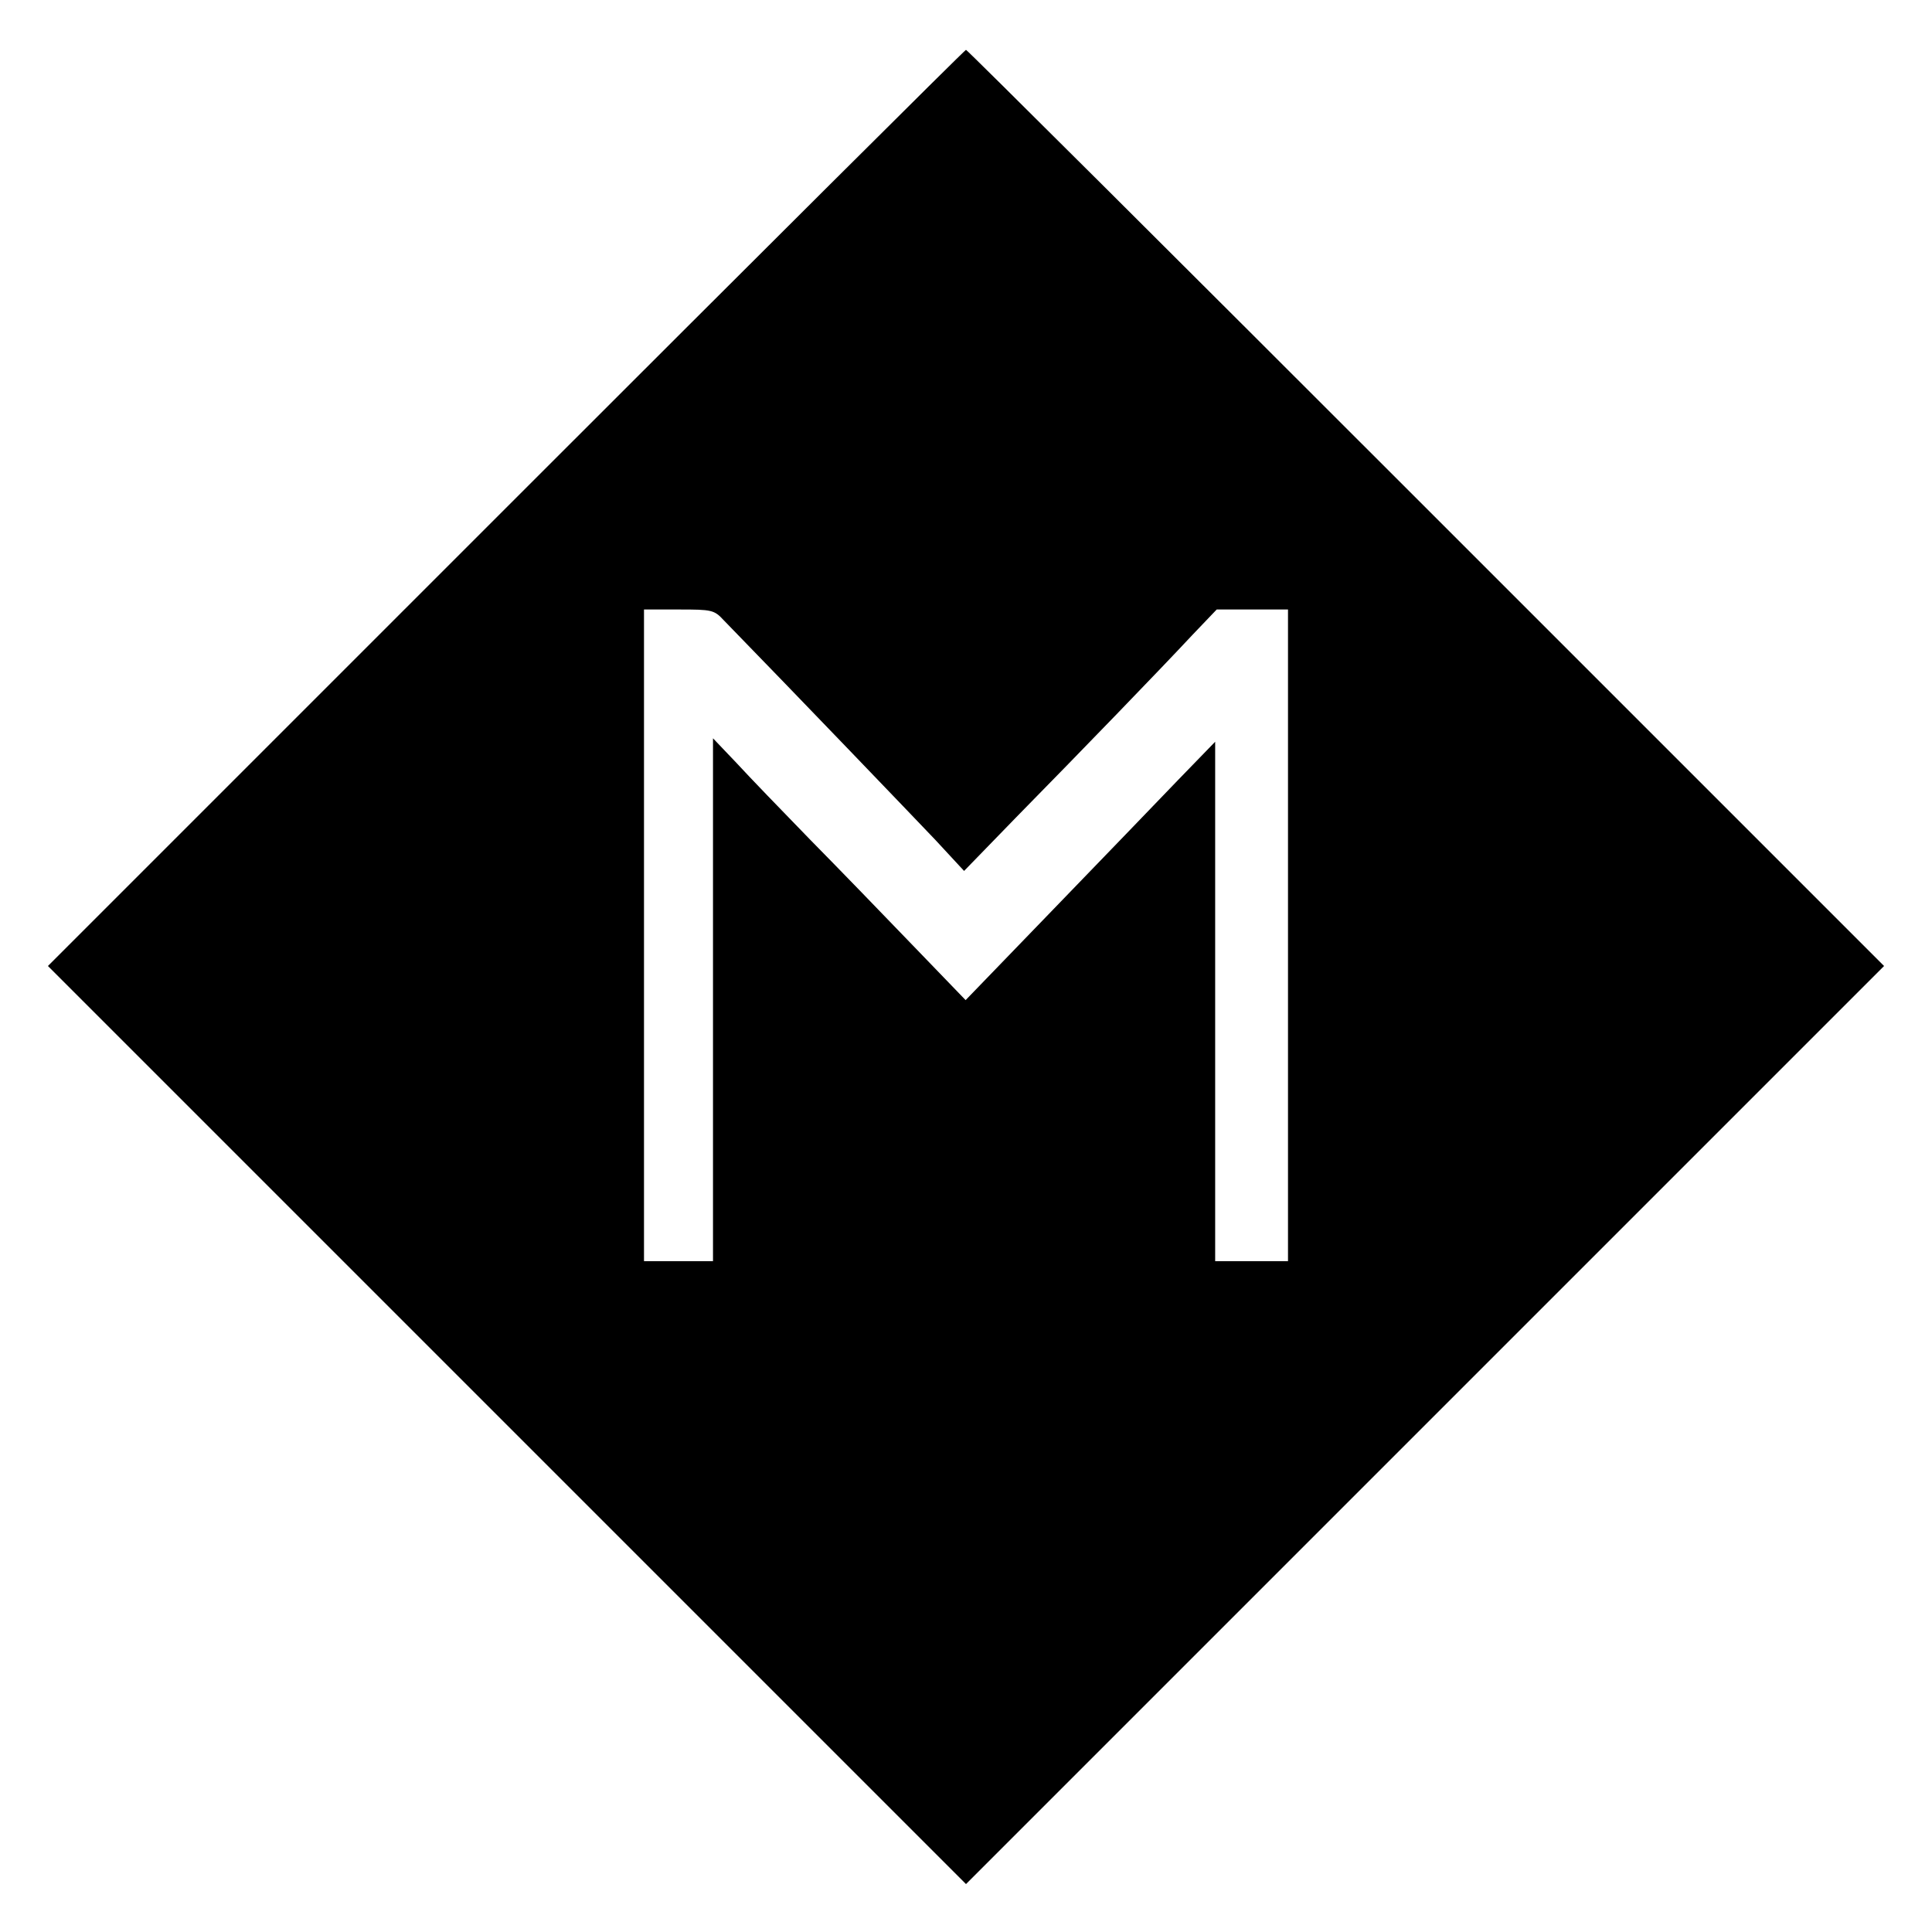
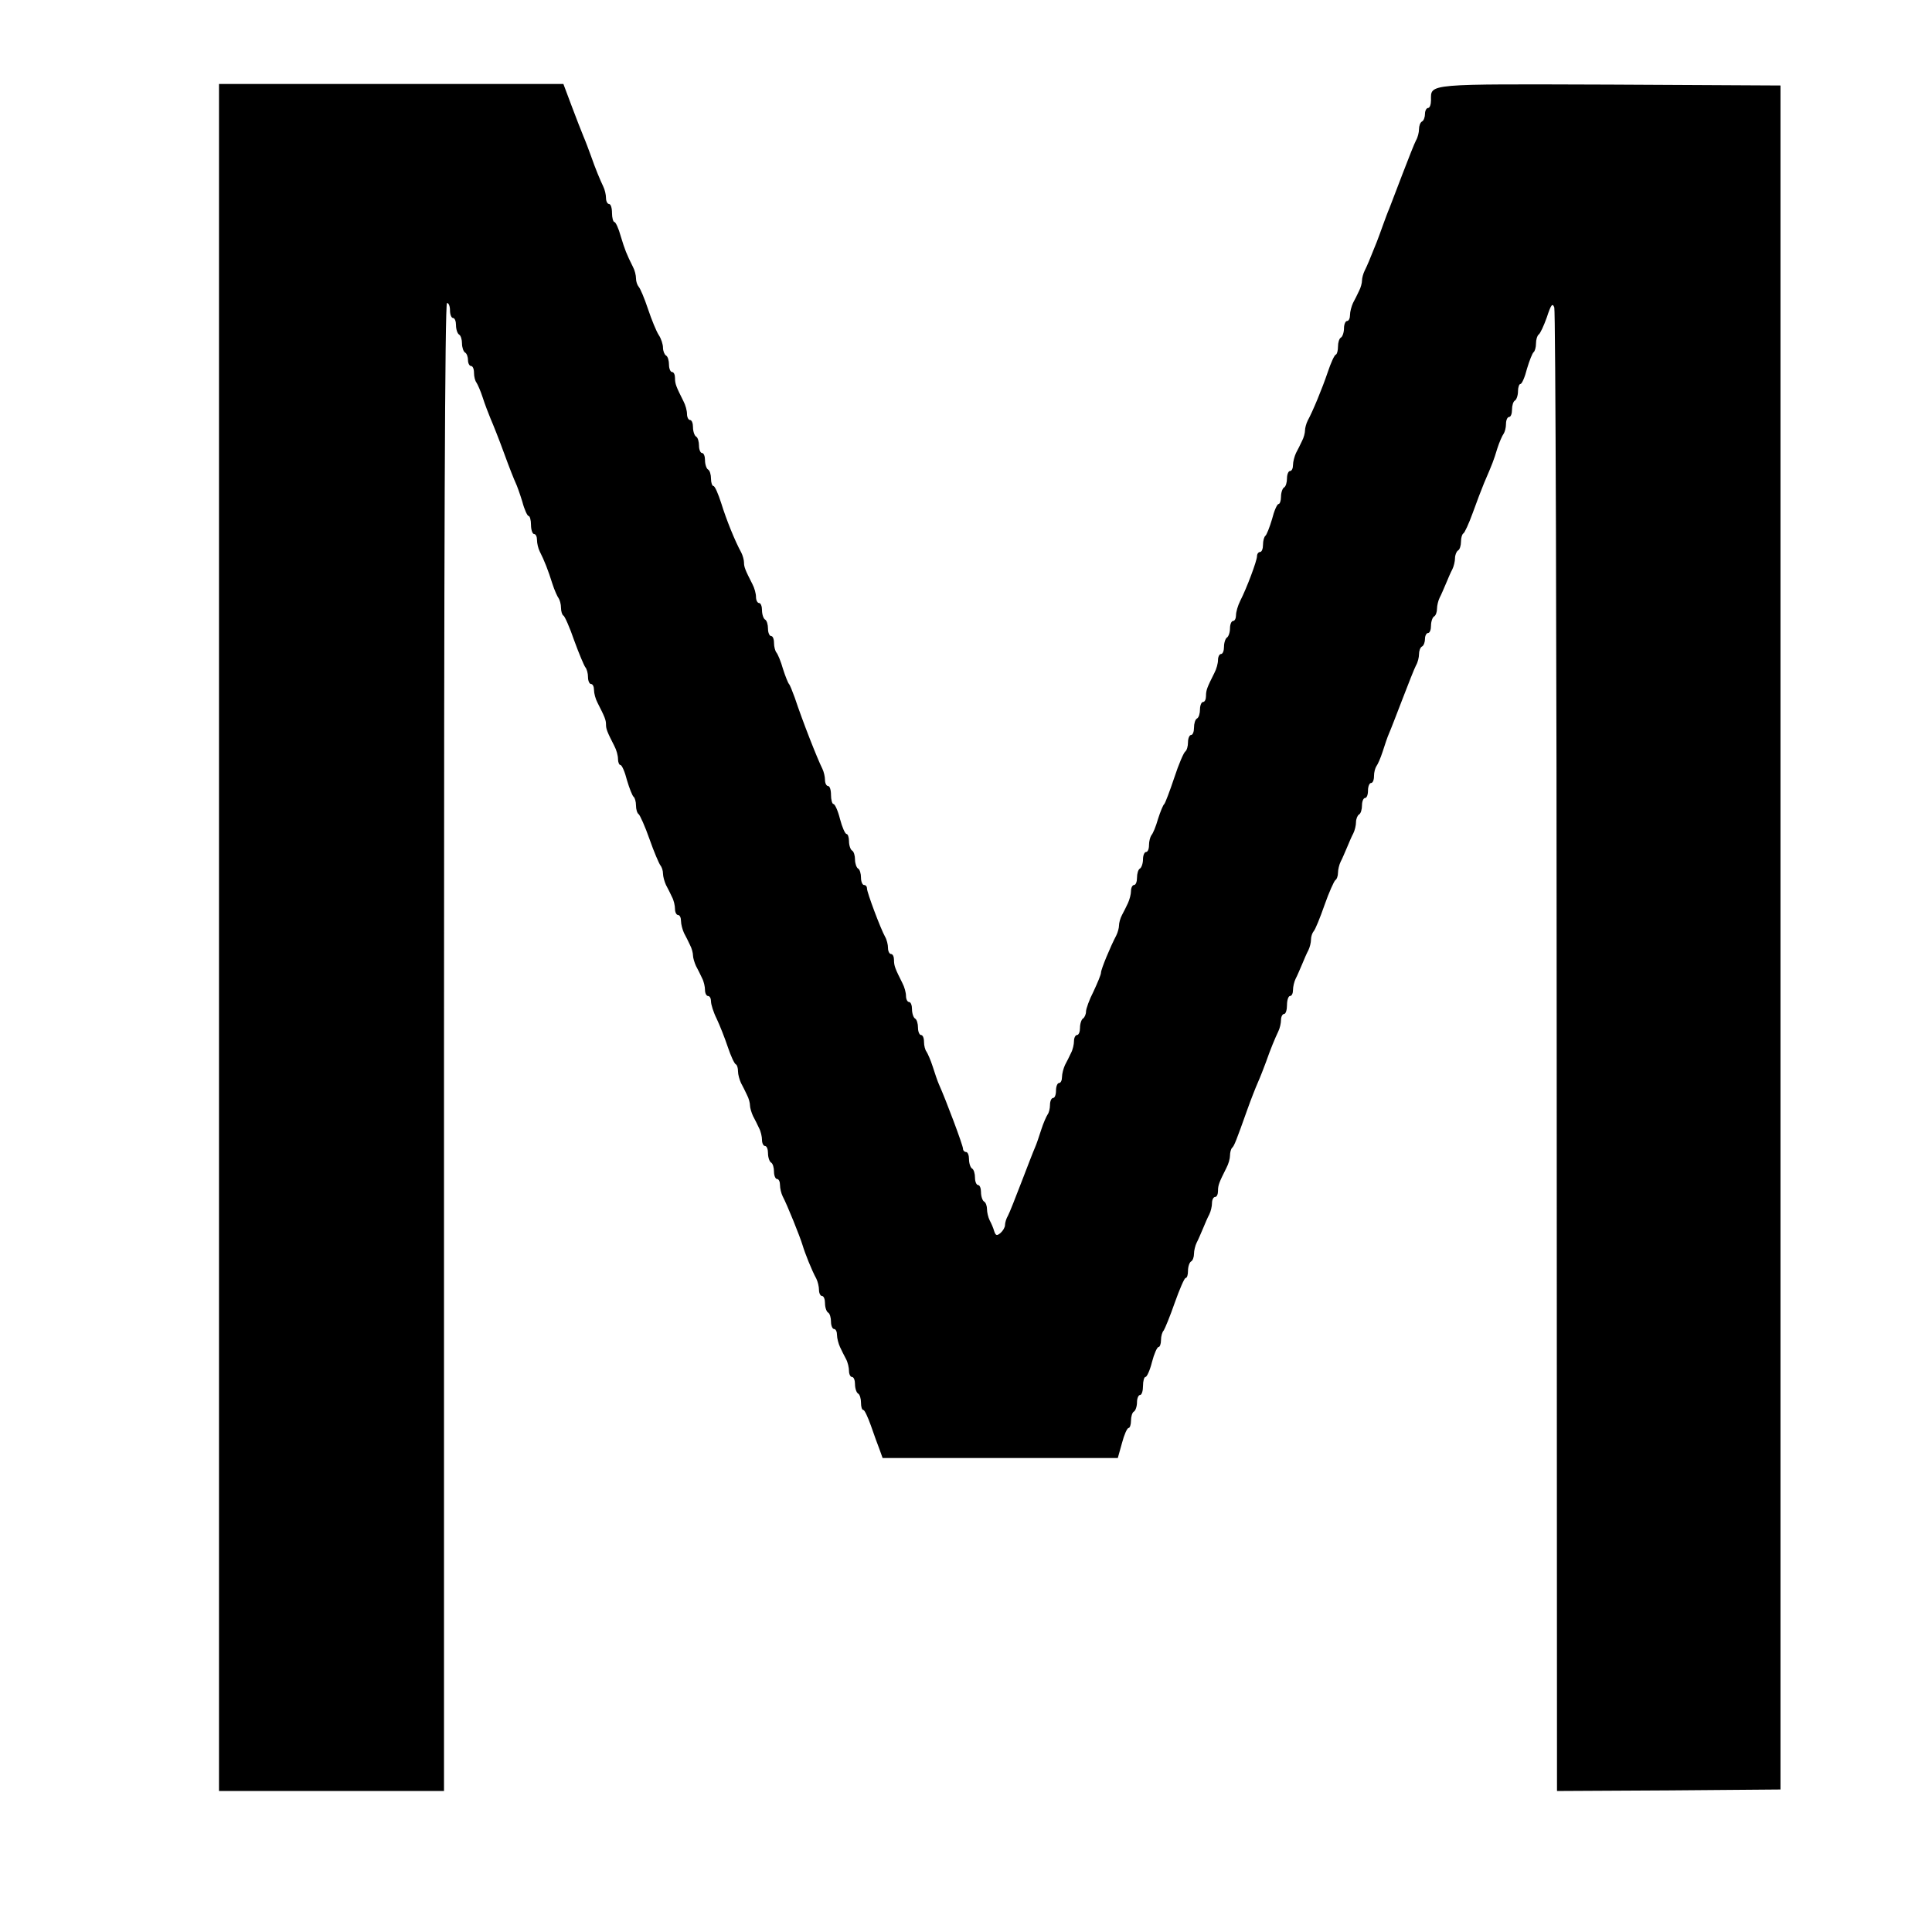
- <svg xmlns="http://www.w3.org/2000/svg" version="1.0" width="504pt" height="504pt" viewBox="0 0 504 504" preserveAspectRatio="xMidYMid meet">
-   <g transform="translate(0,504) scale(0.1,-0.1)" fill="#000000" stroke="none">
-     <path d="M1320 3715 l-1195 -1195 1198 -1198 1197 -1197 1197 1197 1198 1198 -1195 1195 c-657 657 -1197 1195 -1200 1195 -3 0 -543 -538 -1200 -1195z m568 -293 c186 -191 493 -511 552 -573 l75 -81 135 139 c171 174 378 388 460 476 l64 67 93 0 93 0 0 -850 0 -850 -95 0 -95 0 0 678 0 677 -97 -100 c-53 -55 -199 -207 -325 -337 l-229 -237 -137 142 c-75 78 -196 203 -269 277 -72 74 -159 164 -192 200 l-61 64 0 -682 0 -682 -90 0 -90 0 0 850 0 850 91 0 c86 0 92 -1 117 -28z" />
+ <svg xmlns="http://www.w3.org/2000/svg" version="1.0" width="644pt" height="644pt" viewBox="0 0 644 644" preserveAspectRatio="xMidYMid meet">
+   <g transform="translate(0,644) scale(0.1,-0.1)" fill="#000000" stroke="none">
+     <path d="M730 3315 l0 -2845 375 0 375 0 0 2480 c0 1647 3 2480 10 2480 6 0 10 -11 10 -25 0 -14 5 -25 10 -25 6 0 10 -11 10 -24 0 -14 5 -28 10 -31 6 -3 10 -17 10 -30 0 -13 5 -27 10 -30 6 -3 10 -15 10 -26 0 -10 5 -19 10 -19 6 0 10 -10 10 -23 0 -13 4 -27 8 -32 4 -6 14 -28 21 -50 7 -22 19 -53 26 -70 7 -16 28 -68 45 -115 17 -47 35 -92 39 -100 4 -8 14 -36 22 -62 7 -27 17 -48 21 -48 4 0 8 -13 8 -30 0 -16 5 -30 10 -30 6 0 10 -9 10 -20 0 -11 4 -28 9 -38 15 -29 29 -65 42 -107 7 -22 17 -44 21 -49 4 -6 8 -20 8 -32 0 -12 4 -24 8 -26 4 -1 21 -39 36 -83 16 -44 33 -84 37 -89 5 -6 9 -20 9 -33 0 -13 5 -23 10 -23 6 0 10 -9 10 -20 0 -11 5 -30 12 -43 24 -47 28 -57 28 -72 0 -15 4 -25 28 -72 7 -13 12 -32 12 -43 0 -11 4 -20 8 -20 5 0 15 -23 22 -51 8 -27 18 -52 22 -55 4 -3 8 -16 8 -29 0 -13 4 -26 9 -29 4 -3 21 -40 36 -83 15 -43 32 -82 36 -87 5 -6 9 -18 9 -28 0 -10 5 -27 10 -38 6 -11 15 -29 20 -40 6 -11 10 -29 10 -40 0 -11 5 -20 10 -20 6 0 10 -9 10 -20 0 -11 5 -29 10 -40 6 -11 15 -29 20 -40 6 -11 10 -27 10 -35 0 -8 5 -24 10 -35 6 -11 15 -29 20 -40 6 -11 10 -29 10 -40 0 -11 5 -20 10 -20 6 0 10 -8 10 -18 0 -10 8 -36 19 -58 10 -21 27 -64 37 -94 10 -30 22 -56 27 -58 4 -2 7 -12 7 -23 0 -11 5 -28 10 -39 6 -11 15 -29 20 -40 6 -11 10 -27 10 -35 0 -8 5 -24 10 -35 6 -11 15 -29 20 -40 6 -11 10 -29 10 -40 0 -11 5 -20 10 -20 6 0 10 -11 10 -24 0 -14 5 -28 10 -31 6 -3 10 -17 10 -31 0 -13 5 -24 10 -24 6 0 10 -9 10 -20 0 -11 4 -28 9 -38 15 -28 58 -135 66 -162 8 -27 31 -85 46 -112 5 -10 9 -27 9 -38 0 -11 5 -20 10 -20 6 0 10 -11 10 -24 0 -14 5 -28 10 -31 6 -3 10 -17 10 -31 0 -13 5 -24 10 -24 6 0 10 -9 10 -20 0 -11 5 -29 10 -40 5 -11 14 -29 20 -40 6 -11 10 -29 10 -40 0 -11 5 -20 10 -20 6 0 10 -11 10 -24 0 -14 5 -28 10 -31 6 -3 10 -17 10 -31 0 -13 3 -24 8 -24 4 0 15 -24 25 -52 10 -29 23 -65 29 -80 l10 -28 392 0 392 0 14 50 c7 27 17 50 22 50 4 0 8 11 8 24 0 14 4 28 10 31 5 3 10 17 10 31 0 13 5 24 10 24 6 0 10 14 10 30 0 17 4 30 8 30 5 0 15 22 22 50 7 27 17 50 22 50 4 0 8 10 8 23 0 13 4 27 9 32 4 6 21 47 37 93 16 45 32 82 36 82 5 0 8 11 8 24 0 14 5 28 10 31 6 3 10 15 10 26 0 10 4 27 9 37 5 9 14 31 21 47 7 17 16 38 21 47 5 10 9 27 9 38 0 11 5 20 10 20 6 0 10 9 10 20 0 20 4 29 28 77 7 13 12 31 12 41 0 10 3 22 7 26 7 6 14 24 51 128 11 31 27 72 35 90 8 18 20 49 27 68 15 43 30 79 41 102 5 10 9 27 9 38 0 11 5 20 10 20 6 0 10 14 10 30 0 17 5 30 10 30 6 0 10 9 10 20 0 11 4 28 9 38 5 9 14 31 21 47 7 17 16 38 21 47 5 10 9 26 9 36 0 10 4 22 9 28 5 5 21 44 36 87 15 43 32 80 36 83 5 3 9 14 9 25 0 10 4 27 9 37 5 9 14 31 21 47 7 17 16 38 21 47 5 10 9 27 9 37 0 11 5 23 10 26 6 3 10 17 10 31 0 13 5 24 10 24 6 0 10 11 10 25 0 14 5 25 10 25 6 0 10 10 10 23 0 13 4 27 8 33 4 5 14 27 21 49 7 22 16 49 21 60 5 11 25 63 45 115 20 52 40 103 45 112 6 10 10 27 10 37 0 11 4 23 10 26 6 3 10 15 10 26 0 10 5 19 10 19 6 0 10 11 10 24 0 14 5 28 10 31 6 3 10 15 10 26 0 10 4 27 9 37 5 9 14 31 21 47 7 17 16 38 21 47 5 10 9 27 9 37 0 11 5 23 10 26 6 3 10 17 10 30 0 13 4 25 8 27 4 2 18 32 31 68 13 36 30 81 38 100 28 65 32 75 44 115 7 22 17 44 21 49 4 6 8 20 8 33 0 13 5 23 10 23 6 0 10 11 10 24 0 14 4 28 10 31 5 3 10 17 10 31 0 13 4 24 8 24 5 0 15 23 22 51 8 27 18 52 22 55 4 3 8 16 8 29 0 13 4 26 9 30 5 3 17 29 27 57 14 43 19 49 25 33 4 -11 8 -1128 8 -2483 l1 -2462 373 2 372 3 0 2840 0 2840 -568 3 c-617 2 -597 4 -597 -52 0 -14 -4 -26 -10 -26 -5 0 -10 -9 -10 -19 0 -11 -4 -23 -10 -26 -6 -3 -10 -15 -10 -26 0 -10 -4 -27 -10 -37 -5 -9 -25 -60 -45 -112 -20 -52 -40 -104 -44 -115 -5 -11 -14 -36 -21 -55 -7 -19 -16 -45 -21 -57 -23 -58 -32 -79 -40 -95 -5 -10 -9 -25 -9 -33 0 -8 -4 -24 -10 -35 -5 -11 -14 -29 -20 -40 -5 -11 -10 -29 -10 -40 0 -11 -4 -20 -10 -20 -5 0 -10 -11 -10 -24 0 -14 -5 -28 -10 -31 -6 -3 -10 -17 -10 -30 0 -13 -3 -25 -7 -27 -5 -1 -17 -28 -27 -58 -19 -56 -50 -131 -67 -162 -5 -10 -9 -25 -9 -33 0 -8 -4 -24 -10 -35 -5 -11 -14 -29 -20 -40 -5 -11 -10 -29 -10 -40 0 -11 -4 -20 -10 -20 -5 0 -10 -11 -10 -24 0 -14 -4 -28 -10 -31 -5 -3 -10 -17 -10 -31 0 -13 -4 -24 -8 -24 -5 0 -15 -23 -22 -51 -8 -27 -18 -52 -22 -55 -4 -3 -8 -16 -8 -30 0 -13 -4 -24 -10 -24 -5 0 -10 -6 -10 -14 0 -15 -34 -106 -56 -149 -8 -16 -14 -37 -14 -48 0 -10 -4 -19 -10 -19 -5 0 -10 -11 -10 -24 0 -14 -5 -28 -10 -31 -5 -3 -10 -17 -10 -31 0 -13 -4 -24 -10 -24 -5 0 -10 -9 -10 -20 0 -11 -5 -30 -12 -43 -24 -48 -28 -57 -28 -77 0 -11 -4 -20 -10 -20 -5 0 -10 -11 -10 -24 0 -14 -4 -28 -10 -31 -6 -3 -10 -17 -10 -31 0 -13 -4 -24 -10 -24 -5 0 -10 -11 -10 -24 0 -14 -4 -27 -9 -31 -5 -3 -22 -42 -37 -88 -15 -45 -30 -84 -33 -87 -4 -3 -13 -25 -21 -50 -7 -25 -17 -49 -22 -54 -4 -6 -8 -20 -8 -33 0 -13 -4 -23 -10 -23 -5 0 -10 -11 -10 -24 0 -14 -5 -28 -10 -31 -6 -3 -10 -17 -10 -31 0 -13 -4 -24 -10 -24 -5 0 -10 -9 -10 -20 0 -11 -5 -29 -10 -40 -5 -11 -14 -29 -20 -40 -6 -11 -10 -27 -10 -35 0 -8 -4 -23 -9 -33 -20 -38 -51 -113 -51 -124 0 -7 -12 -35 -25 -63 -14 -27 -25 -58 -25 -67 0 -9 -5 -20 -10 -23 -5 -3 -10 -17 -10 -31 0 -13 -4 -24 -10 -24 -5 0 -10 -9 -10 -20 0 -11 -4 -29 -10 -40 -5 -11 -14 -29 -20 -40 -5 -11 -10 -29 -10 -40 0 -11 -4 -20 -10 -20 -5 0 -10 -11 -10 -25 0 -14 -4 -25 -10 -25 -5 0 -10 -10 -10 -23 0 -13 -4 -27 -8 -32 -4 -6 -14 -28 -21 -50 -7 -22 -16 -49 -21 -60 -5 -11 -25 -63 -45 -115 -20 -52 -40 -103 -45 -112 -6 -10 -10 -24 -10 -32 0 -7 -7 -19 -15 -26 -12 -10 -16 -9 -21 6 -3 11 -10 27 -15 36 -5 10 -9 27 -9 37 0 11 -4 23 -10 26 -5 3 -10 17 -10 31 0 13 -4 24 -10 24 -5 0 -10 11 -10 24 0 14 -4 28 -10 31 -5 3 -10 17 -10 31 0 13 -4 24 -10 24 -5 0 -10 5 -10 11 0 11 -57 163 -80 214 -5 11 -14 38 -21 60 -7 22 -17 44 -21 50 -4 5 -8 19 -8 32 0 13 -4 23 -10 23 -5 0 -10 11 -10 24 0 14 -4 28 -10 31 -5 3 -10 17 -10 31 0 13 -4 24 -10 24 -5 0 -10 9 -10 20 0 11 -5 30 -12 43 -24 48 -28 57 -28 77 0 11 -4 20 -10 20 -5 0 -10 9 -10 20 0 11 -4 28 -10 38 -15 27 -60 147 -60 160 0 7 -4 12 -10 12 -5 0 -10 11 -10 24 0 14 -4 28 -10 31 -5 3 -10 17 -10 30 0 13 -4 27 -10 30 -5 3 -10 17 -10 31 0 13 -4 24 -8 24 -5 0 -15 23 -22 50 -7 28 -17 50 -22 50 -4 0 -8 14 -8 30 0 17 -4 30 -10 30 -5 0 -10 9 -10 20 0 11 -4 28 -9 38 -17 34 -65 156 -92 237 -8 22 -16 42 -19 45 -3 3 -12 25 -20 50 -7 25 -17 49 -22 55 -4 5 -8 19 -8 32 0 13 -4 23 -10 23 -5 0 -10 11 -10 24 0 14 -4 28 -10 31 -5 3 -10 17 -10 31 0 13 -4 24 -10 24 -5 0 -10 9 -10 20 0 11 -5 30 -12 43 -24 47 -28 57 -28 72 0 8 -4 23 -9 33 -21 38 -50 110 -67 165 -10 31 -21 57 -26 57 -4 0 -8 11 -8 24 0 14 -4 28 -10 31 -5 3 -10 17 -10 31 0 13 -4 24 -10 24 -5 0 -10 11 -10 24 0 14 -4 28 -10 31 -5 3 -10 17 -10 31 0 13 -4 24 -10 24 -5 0 -10 9 -10 20 0 11 -5 30 -12 43 -24 48 -28 57 -28 77 0 11 -4 20 -10 20 -5 0 -10 11 -10 24 0 14 -4 28 -10 31 -5 3 -10 15 -10 26 0 11 -6 30 -14 42 -8 12 -24 51 -36 87 -12 36 -26 69 -31 74 -5 6 -9 18 -9 28 0 10 -4 27 -10 38 -22 44 -27 57 -41 103 -7 26 -17 47 -21 47 -4 0 -8 14 -8 30 0 17 -4 30 -10 30 -5 0 -10 9 -10 20 0 11 -4 28 -9 38 -11 23 -26 59 -41 102 -7 19 -18 49 -25 65 -7 17 -25 63 -40 103 l-27 72 -574 0 -574 0 0 -2845z" />
  </g>
</svg>
